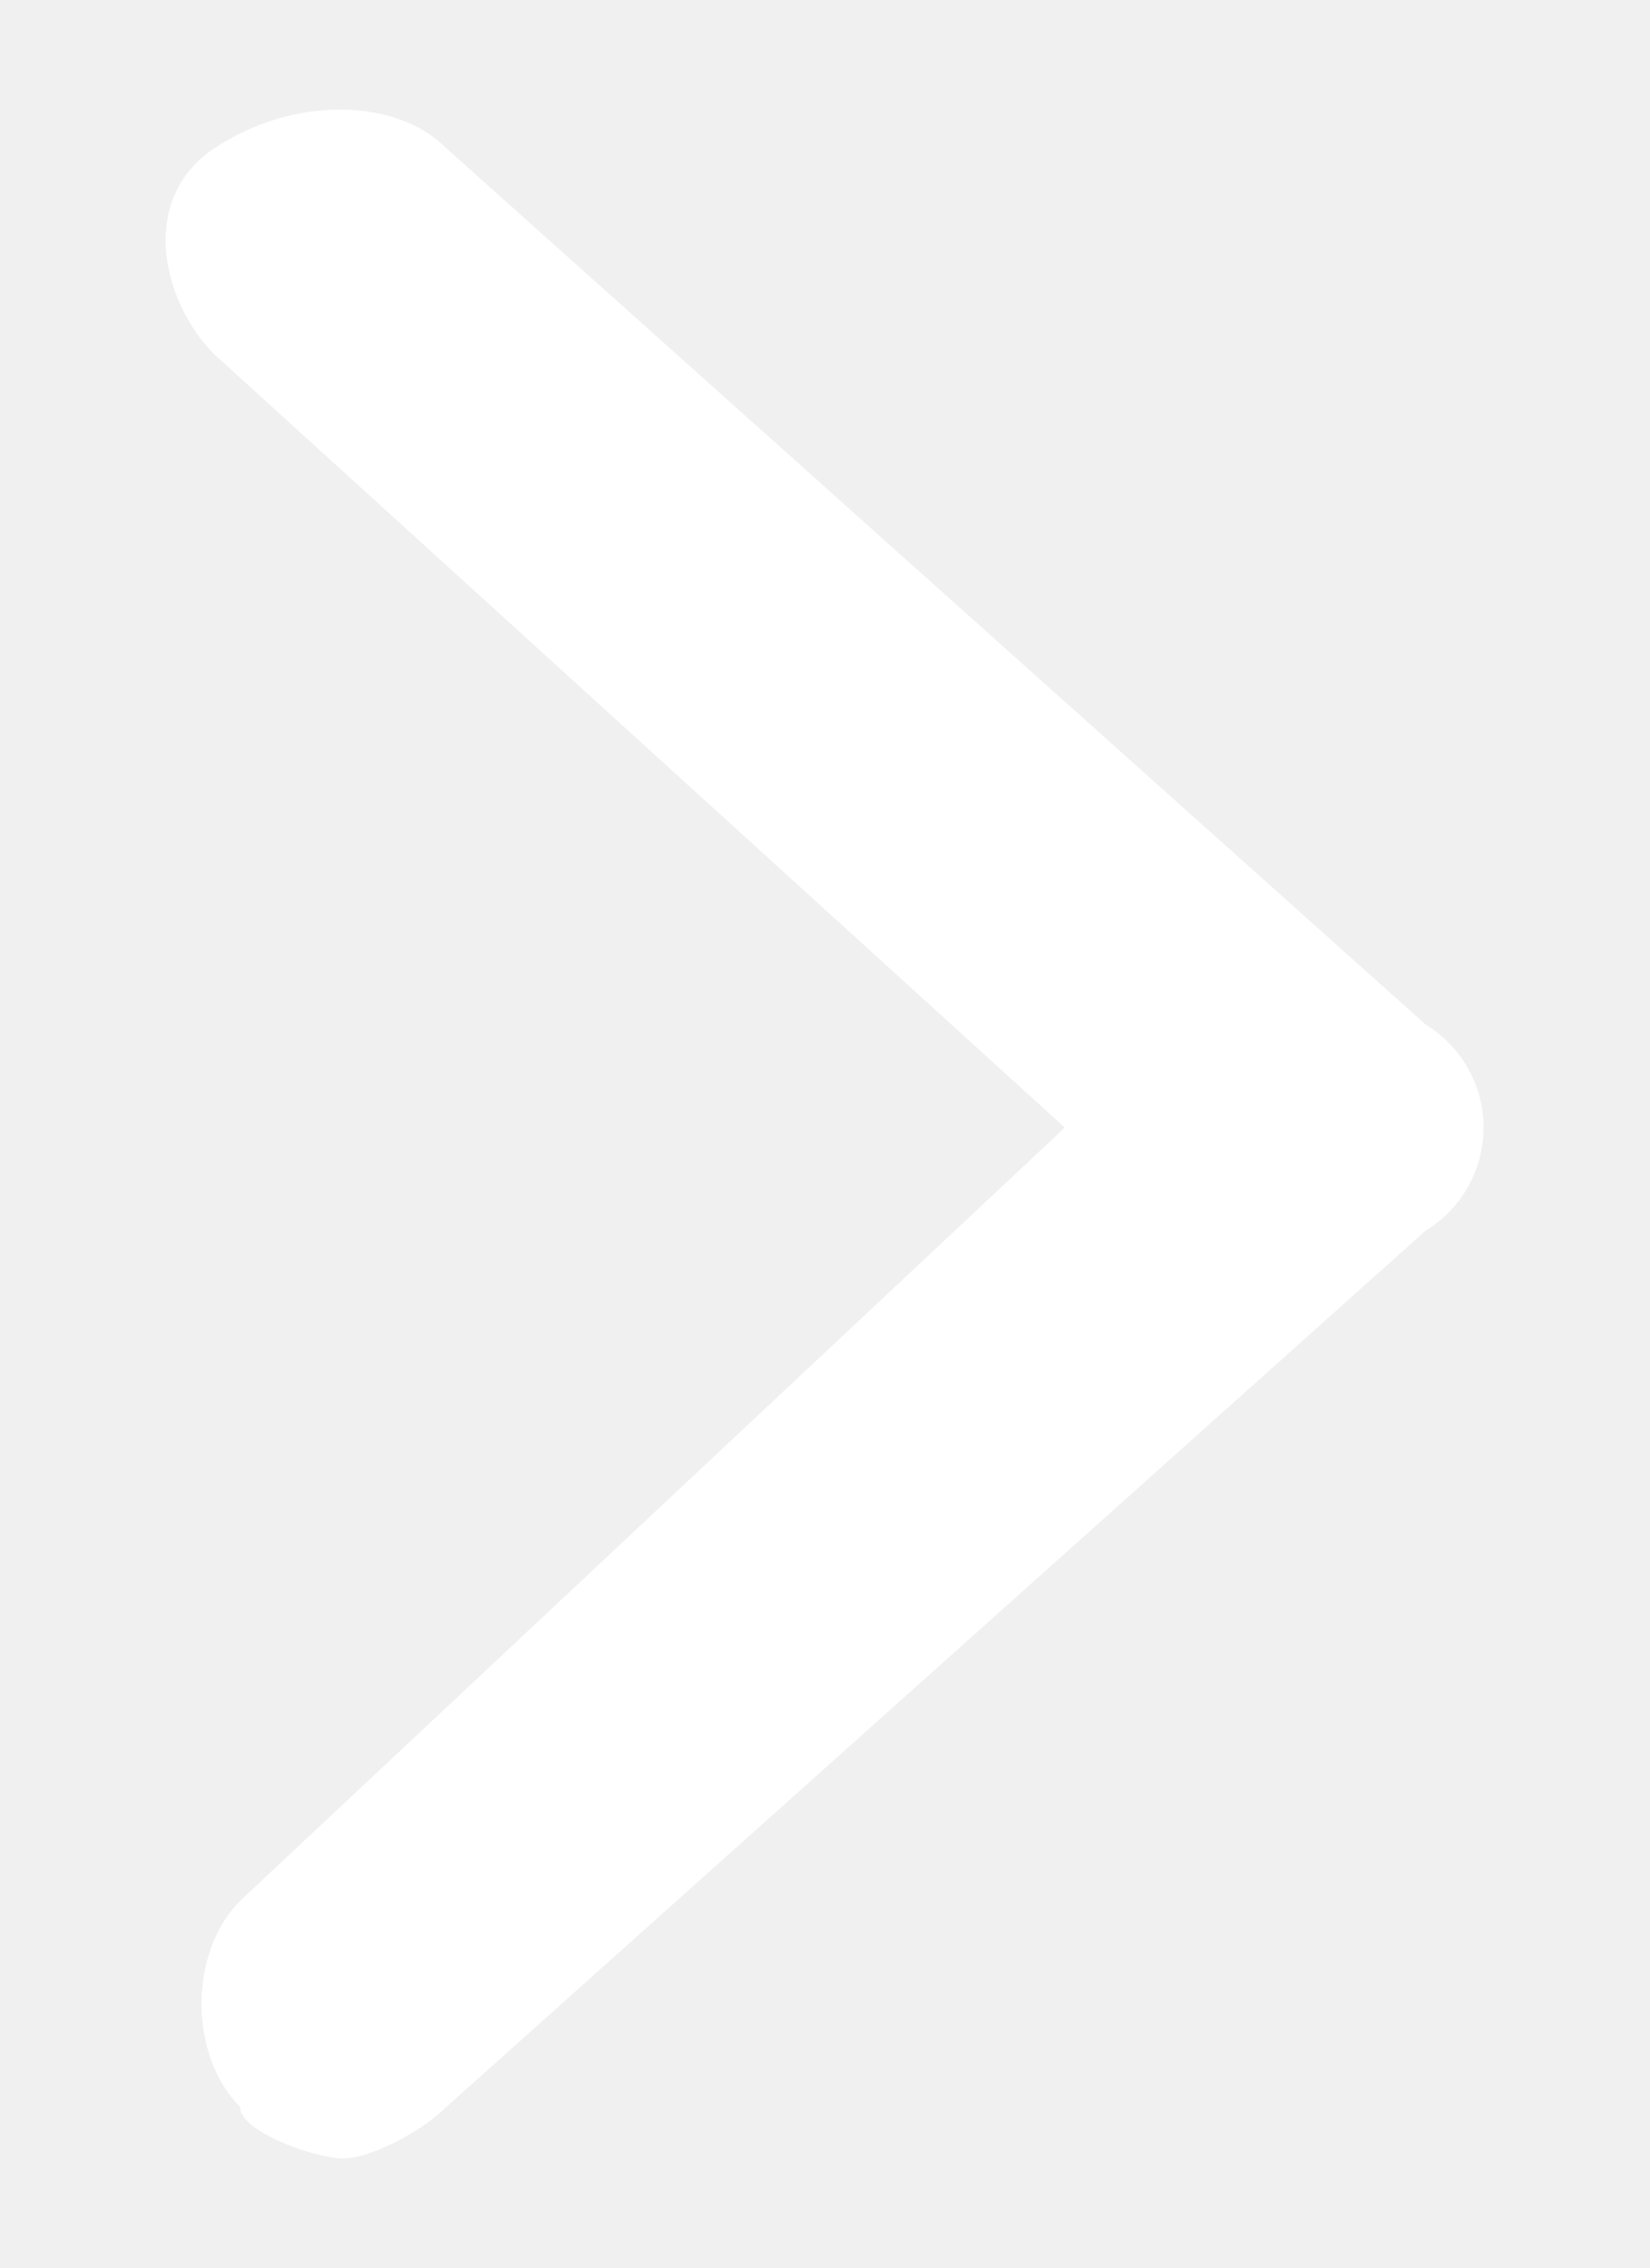
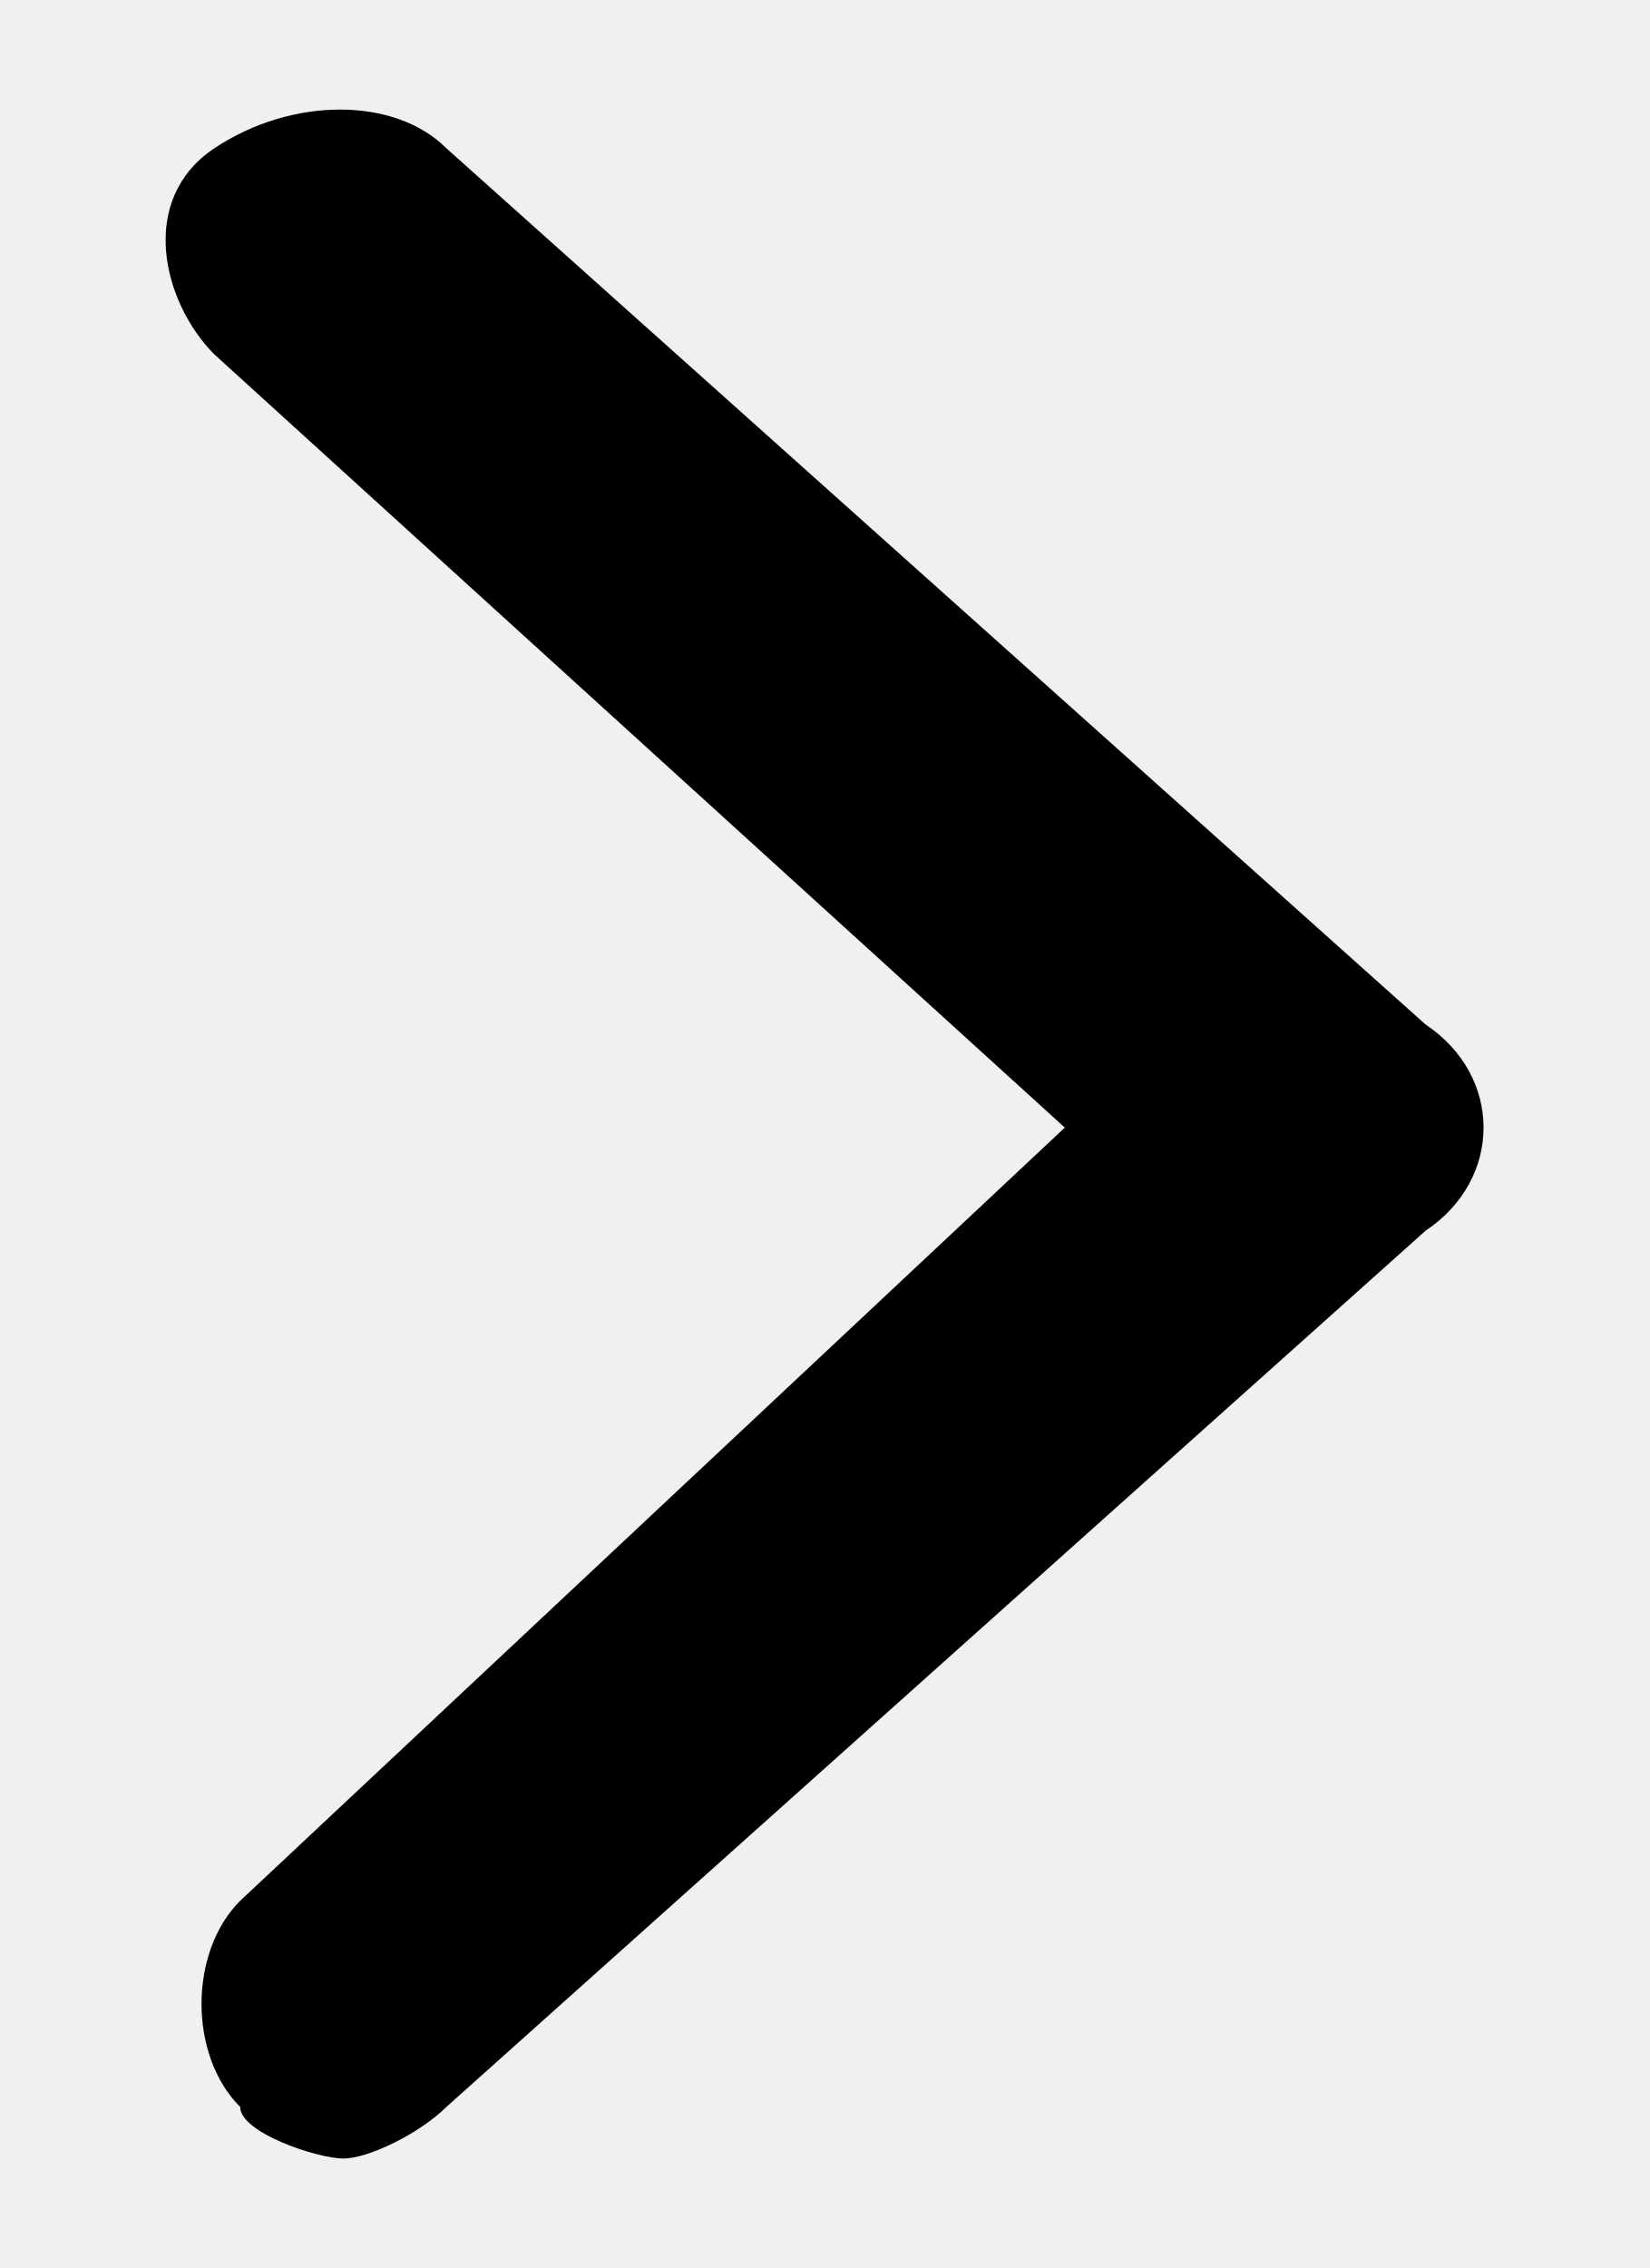
- <svg xmlns="http://www.w3.org/2000/svg" width="8" height="11" fill="none">
-   <path fill="#fff" d="M6.915 4.969 2.165.719c-.25-.25-.75-.25-1.125 0s-.25.75 0 1l4.125 3.75-4 3.75c-.25.25-.25.75 0 1 0 .125.375.25.5.25s.375-.125.5-.25l4.75-4.25a.585.585 0 0 0 0-1Z" />
+ <svg xmlns="http://www.w3.org/2000/svg" width="8" height="11" viewBox="0 0 8 11">
+   <path d="M6.915 4.969L2.165 0.719C1.915 0.469 1.415 0.469 1.04 0.719C0.665 0.969 0.79 1.469 1.04 1.719L5.165 5.469L1.165 9.219C0.915 9.469 0.915 9.969 1.165 10.219C1.165 10.344 1.54 10.469 1.665 10.469C1.79 10.469 2.04 10.344 2.165 10.219L6.915 5.969C7.29 5.719 7.29 5.219 6.915 4.969Z" />
</svg>
